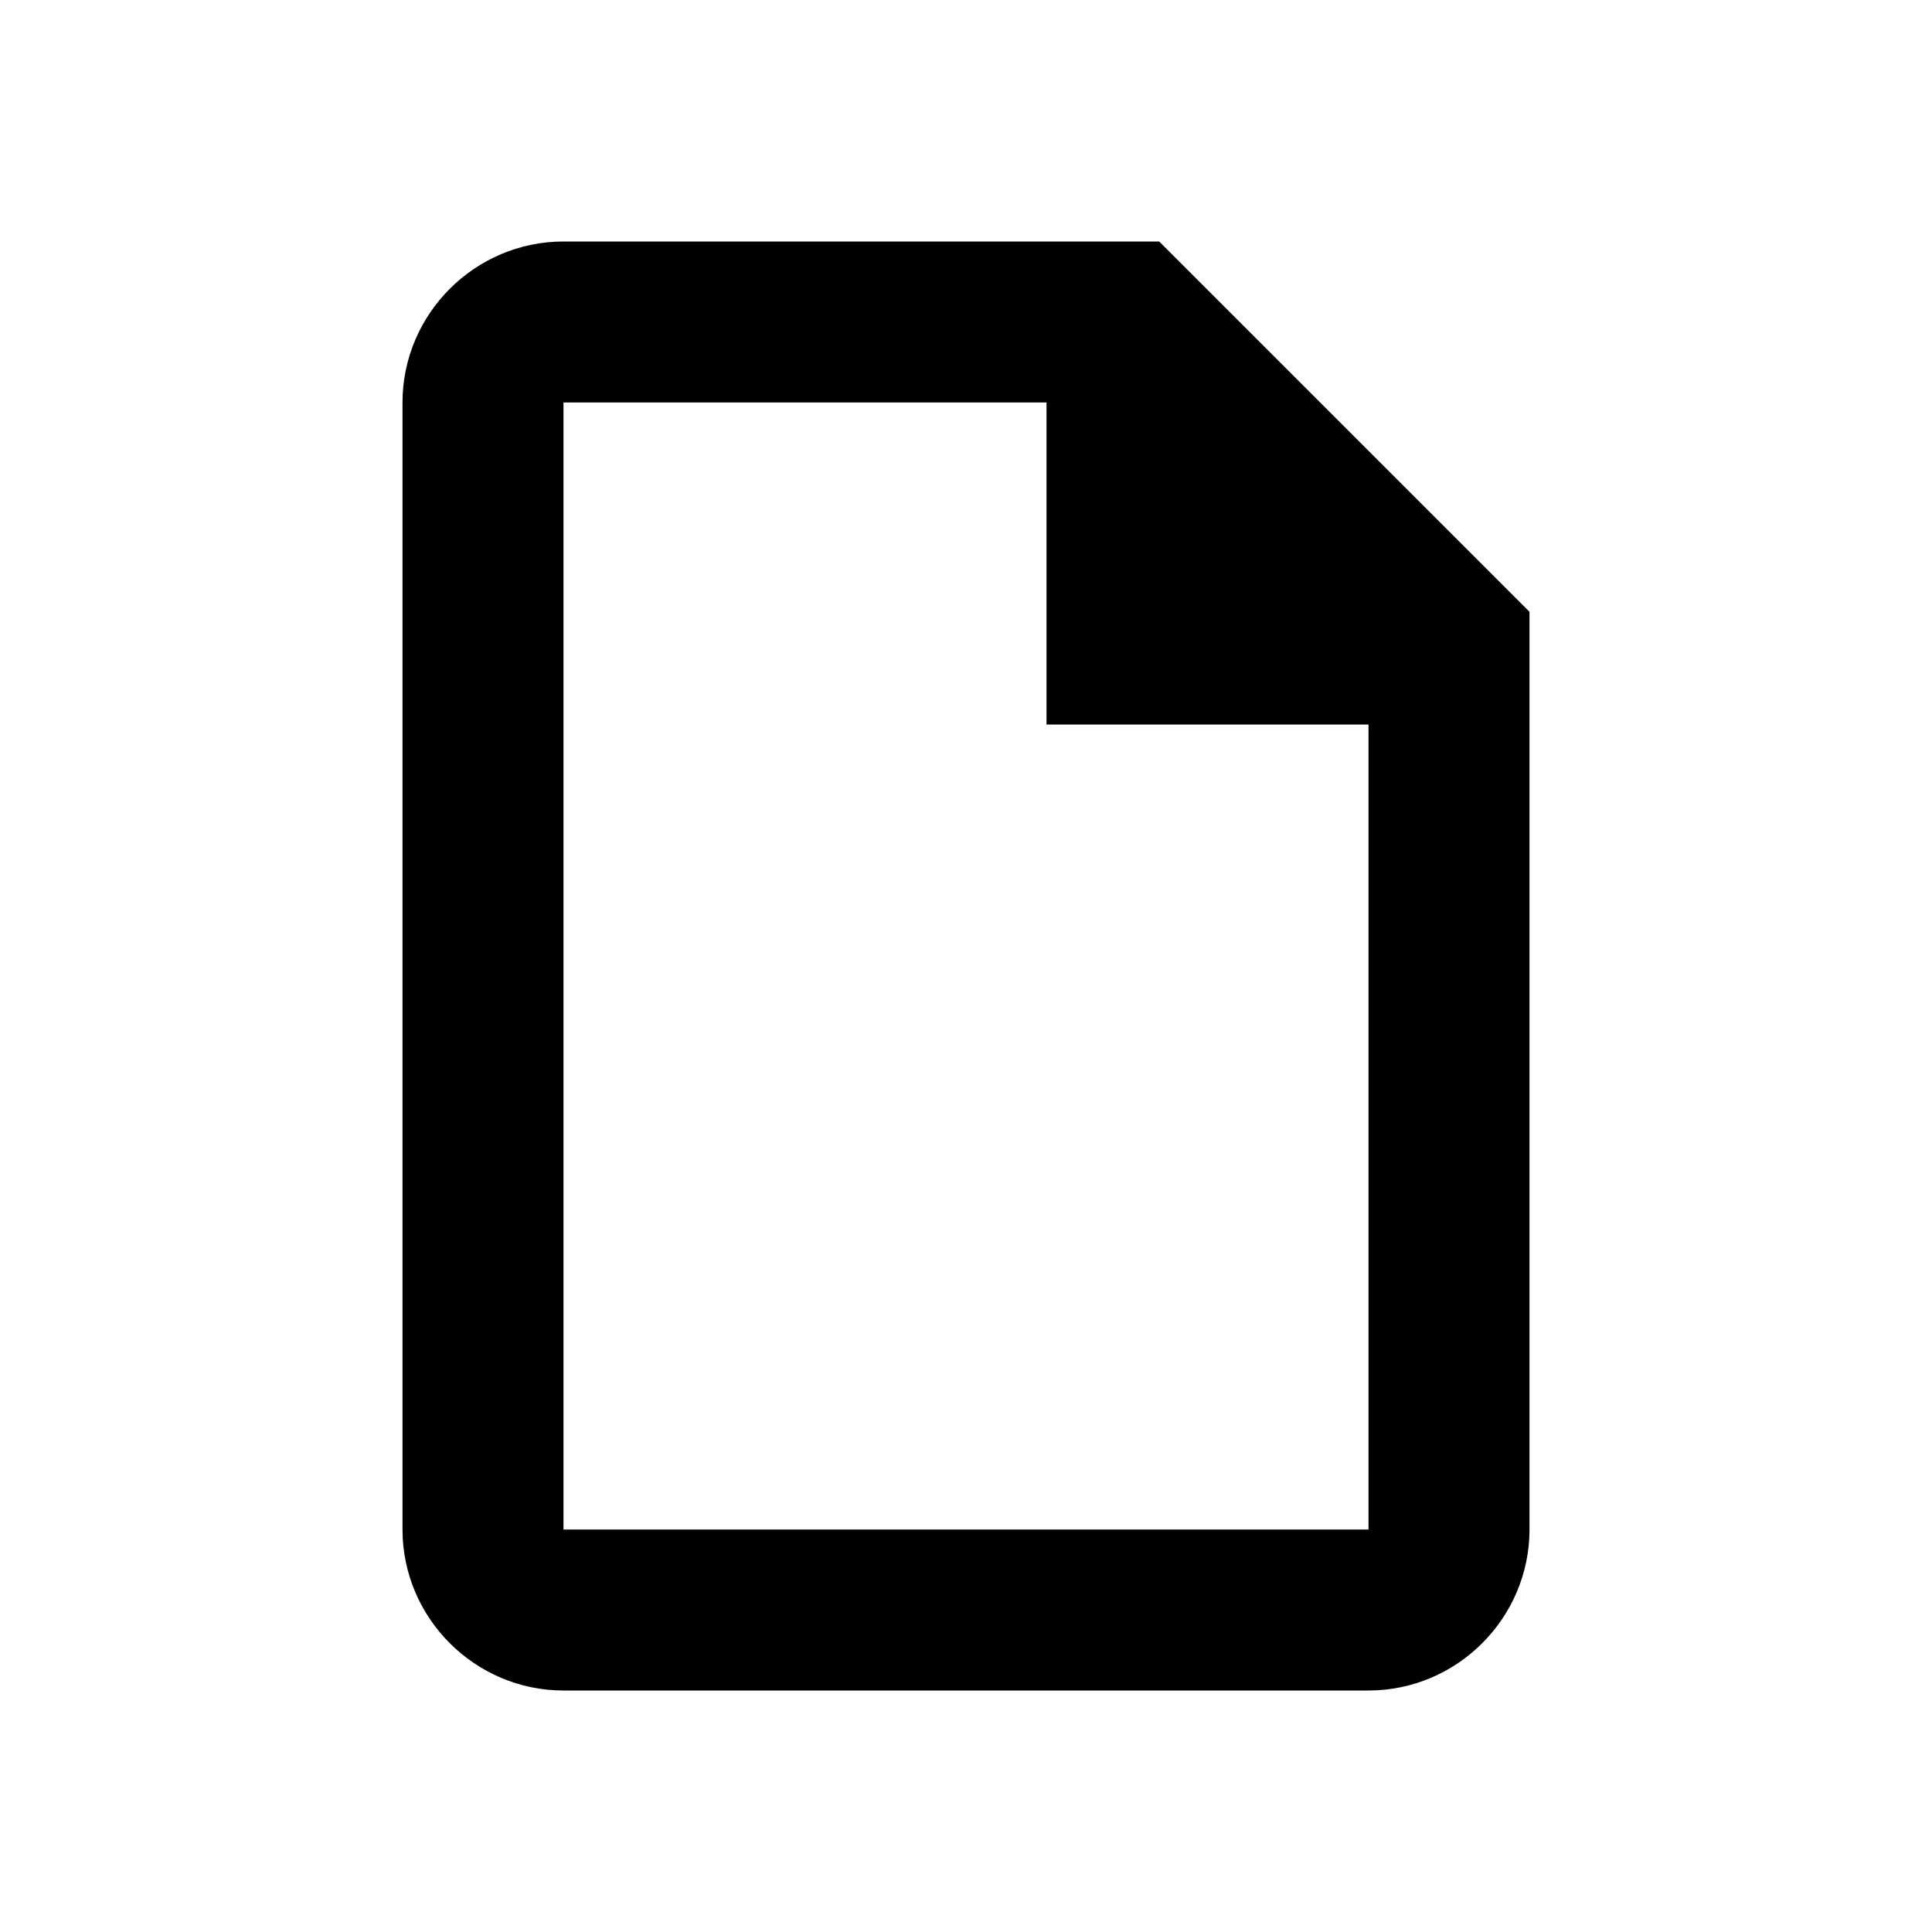
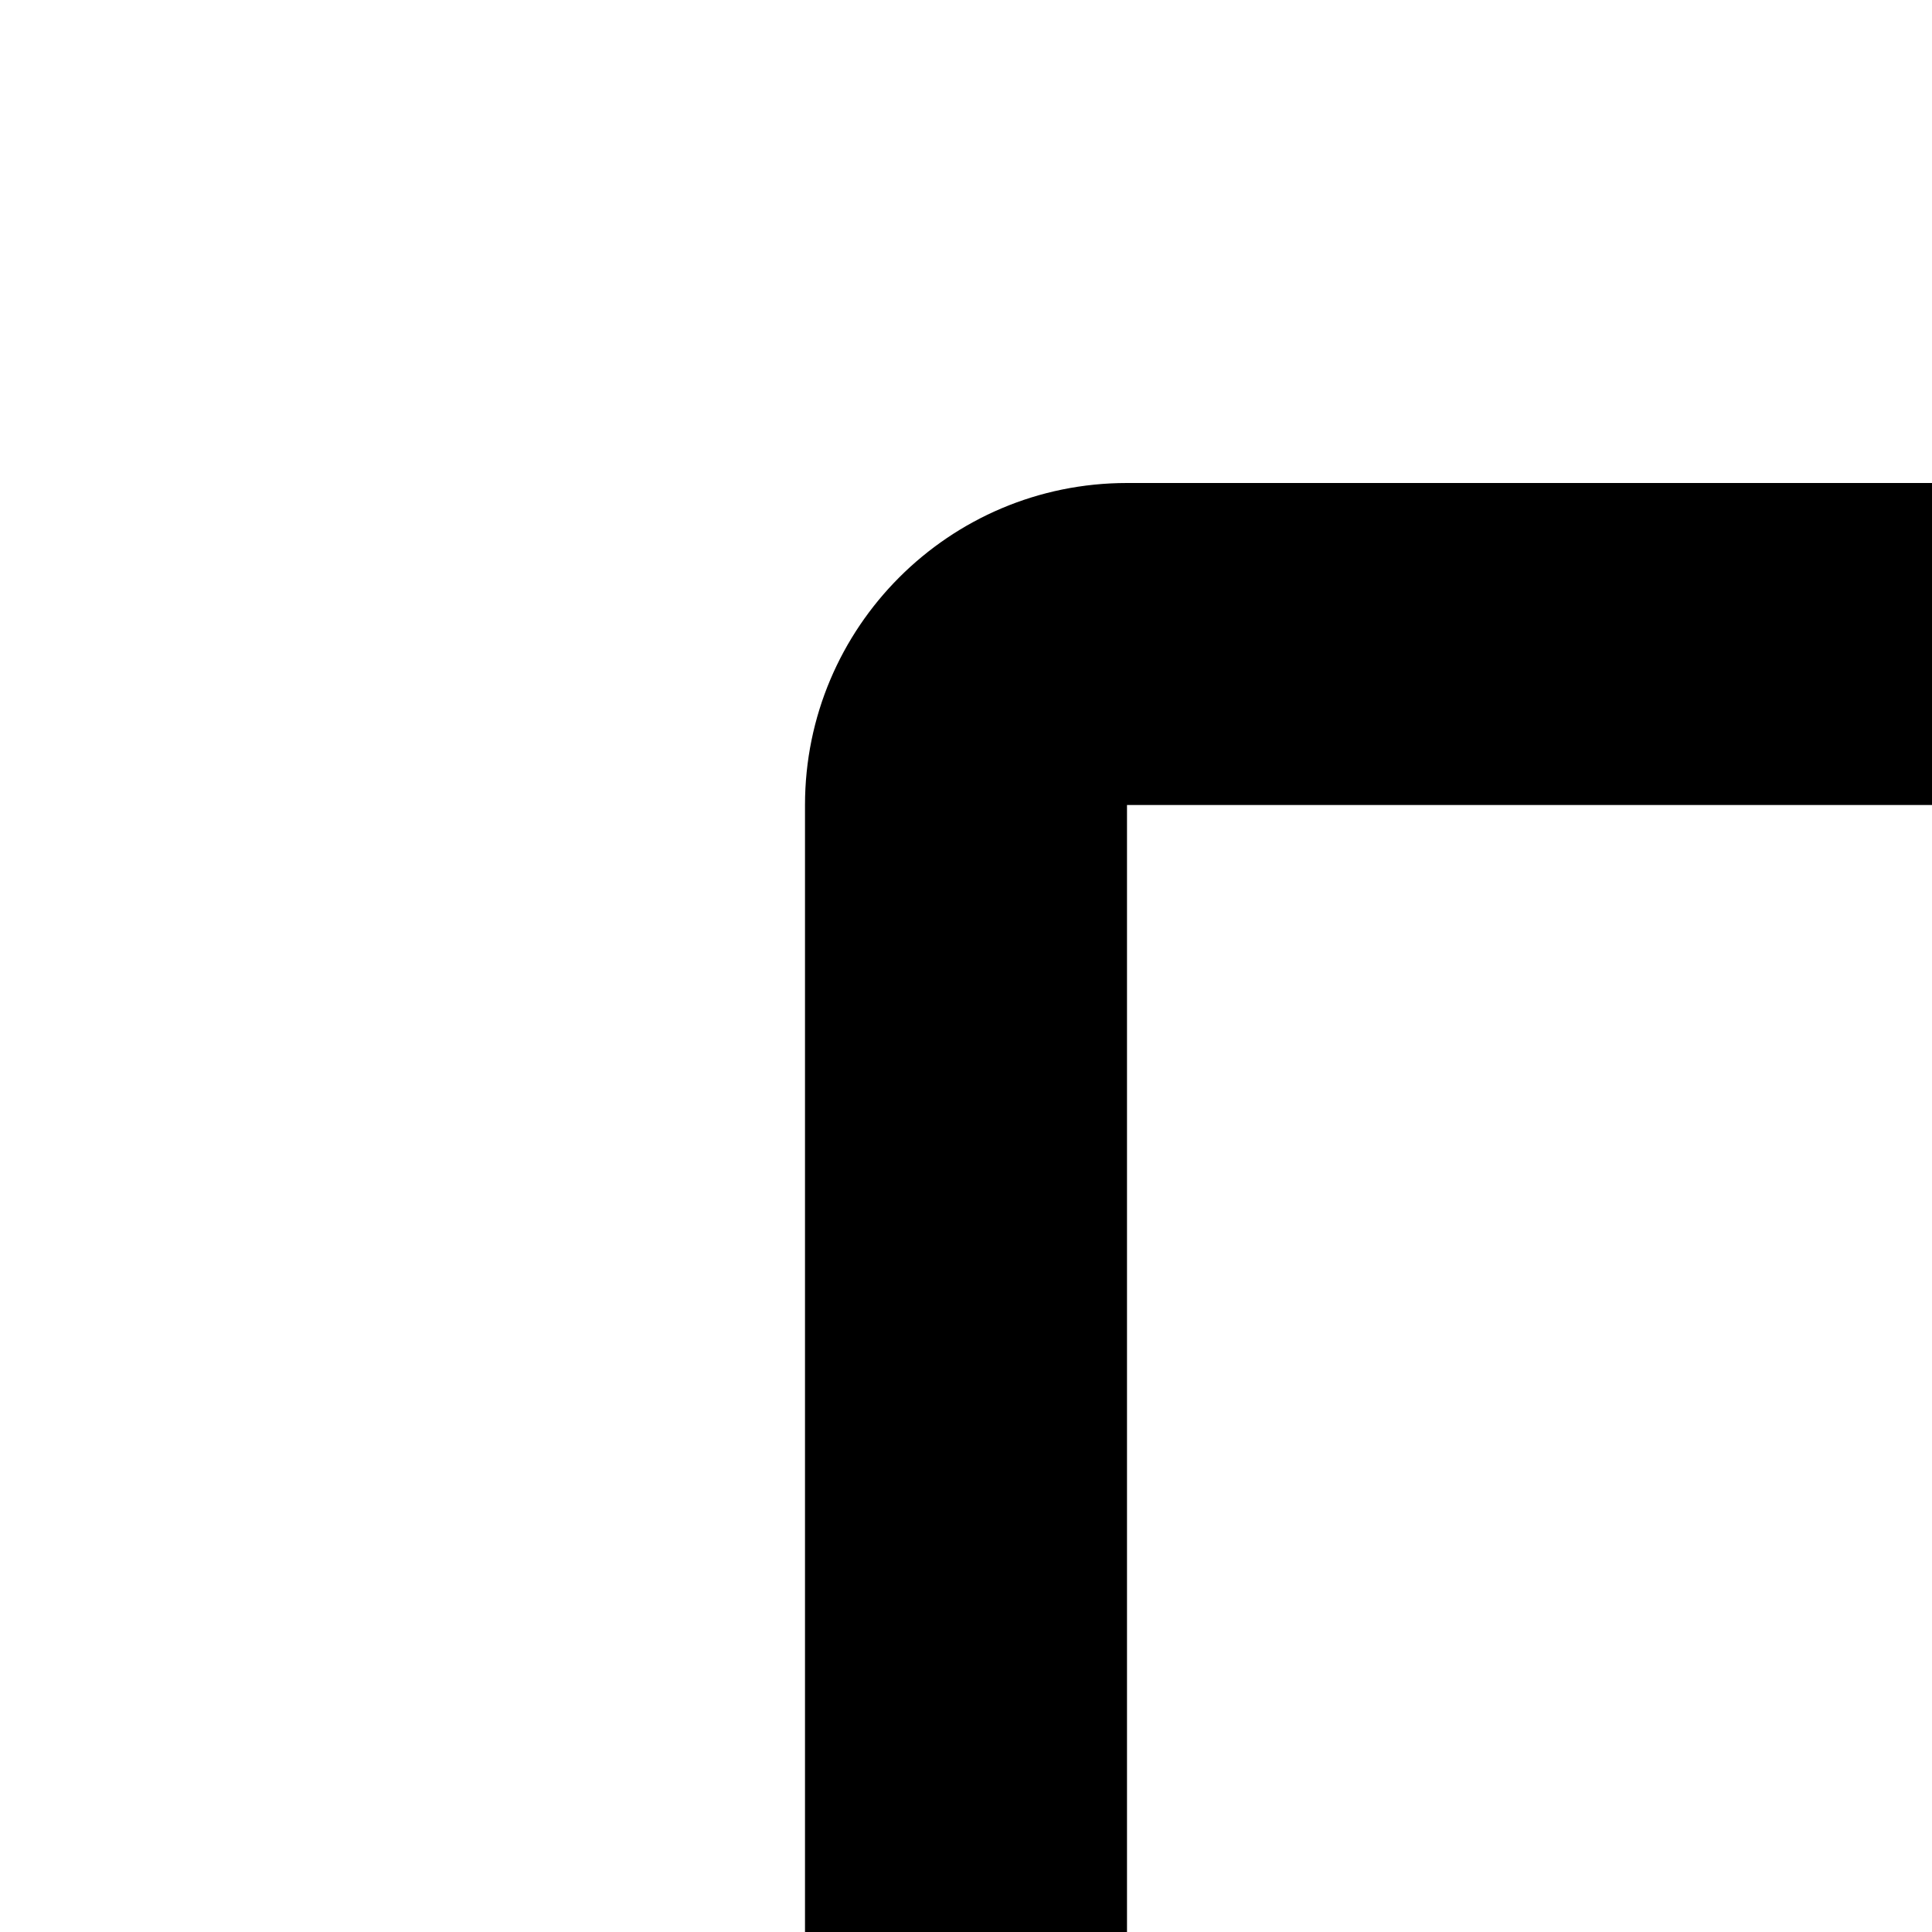
- <svg xmlns="http://www.w3.org/2000/svg" width="1em" height="1em" viewBox="0 0 24 24" fill="none">
-   <path d="M7 3C5.9 3 5 3.9 5 5V19C5 20.1 5.9 21 7 21H17C18.1 21 19 20.1 19 19V7.6L14.4 3H7ZM17 19H7V5H13V9H17V19Z" fill="currentColor" />
+ <svg xmlns="http://www.w3.org/2000/svg" width="1em" height="1em" fill="none">
+   <path fill="currentColor" d="M7 3a2 2 0 0 0-2 2v14c0 1.1.9 2 2 2h10a2 2 0 0 0 2-2V7.6L14.4 3H7Zm10 16H7V5h6v4h4v10Z" />
</svg>
